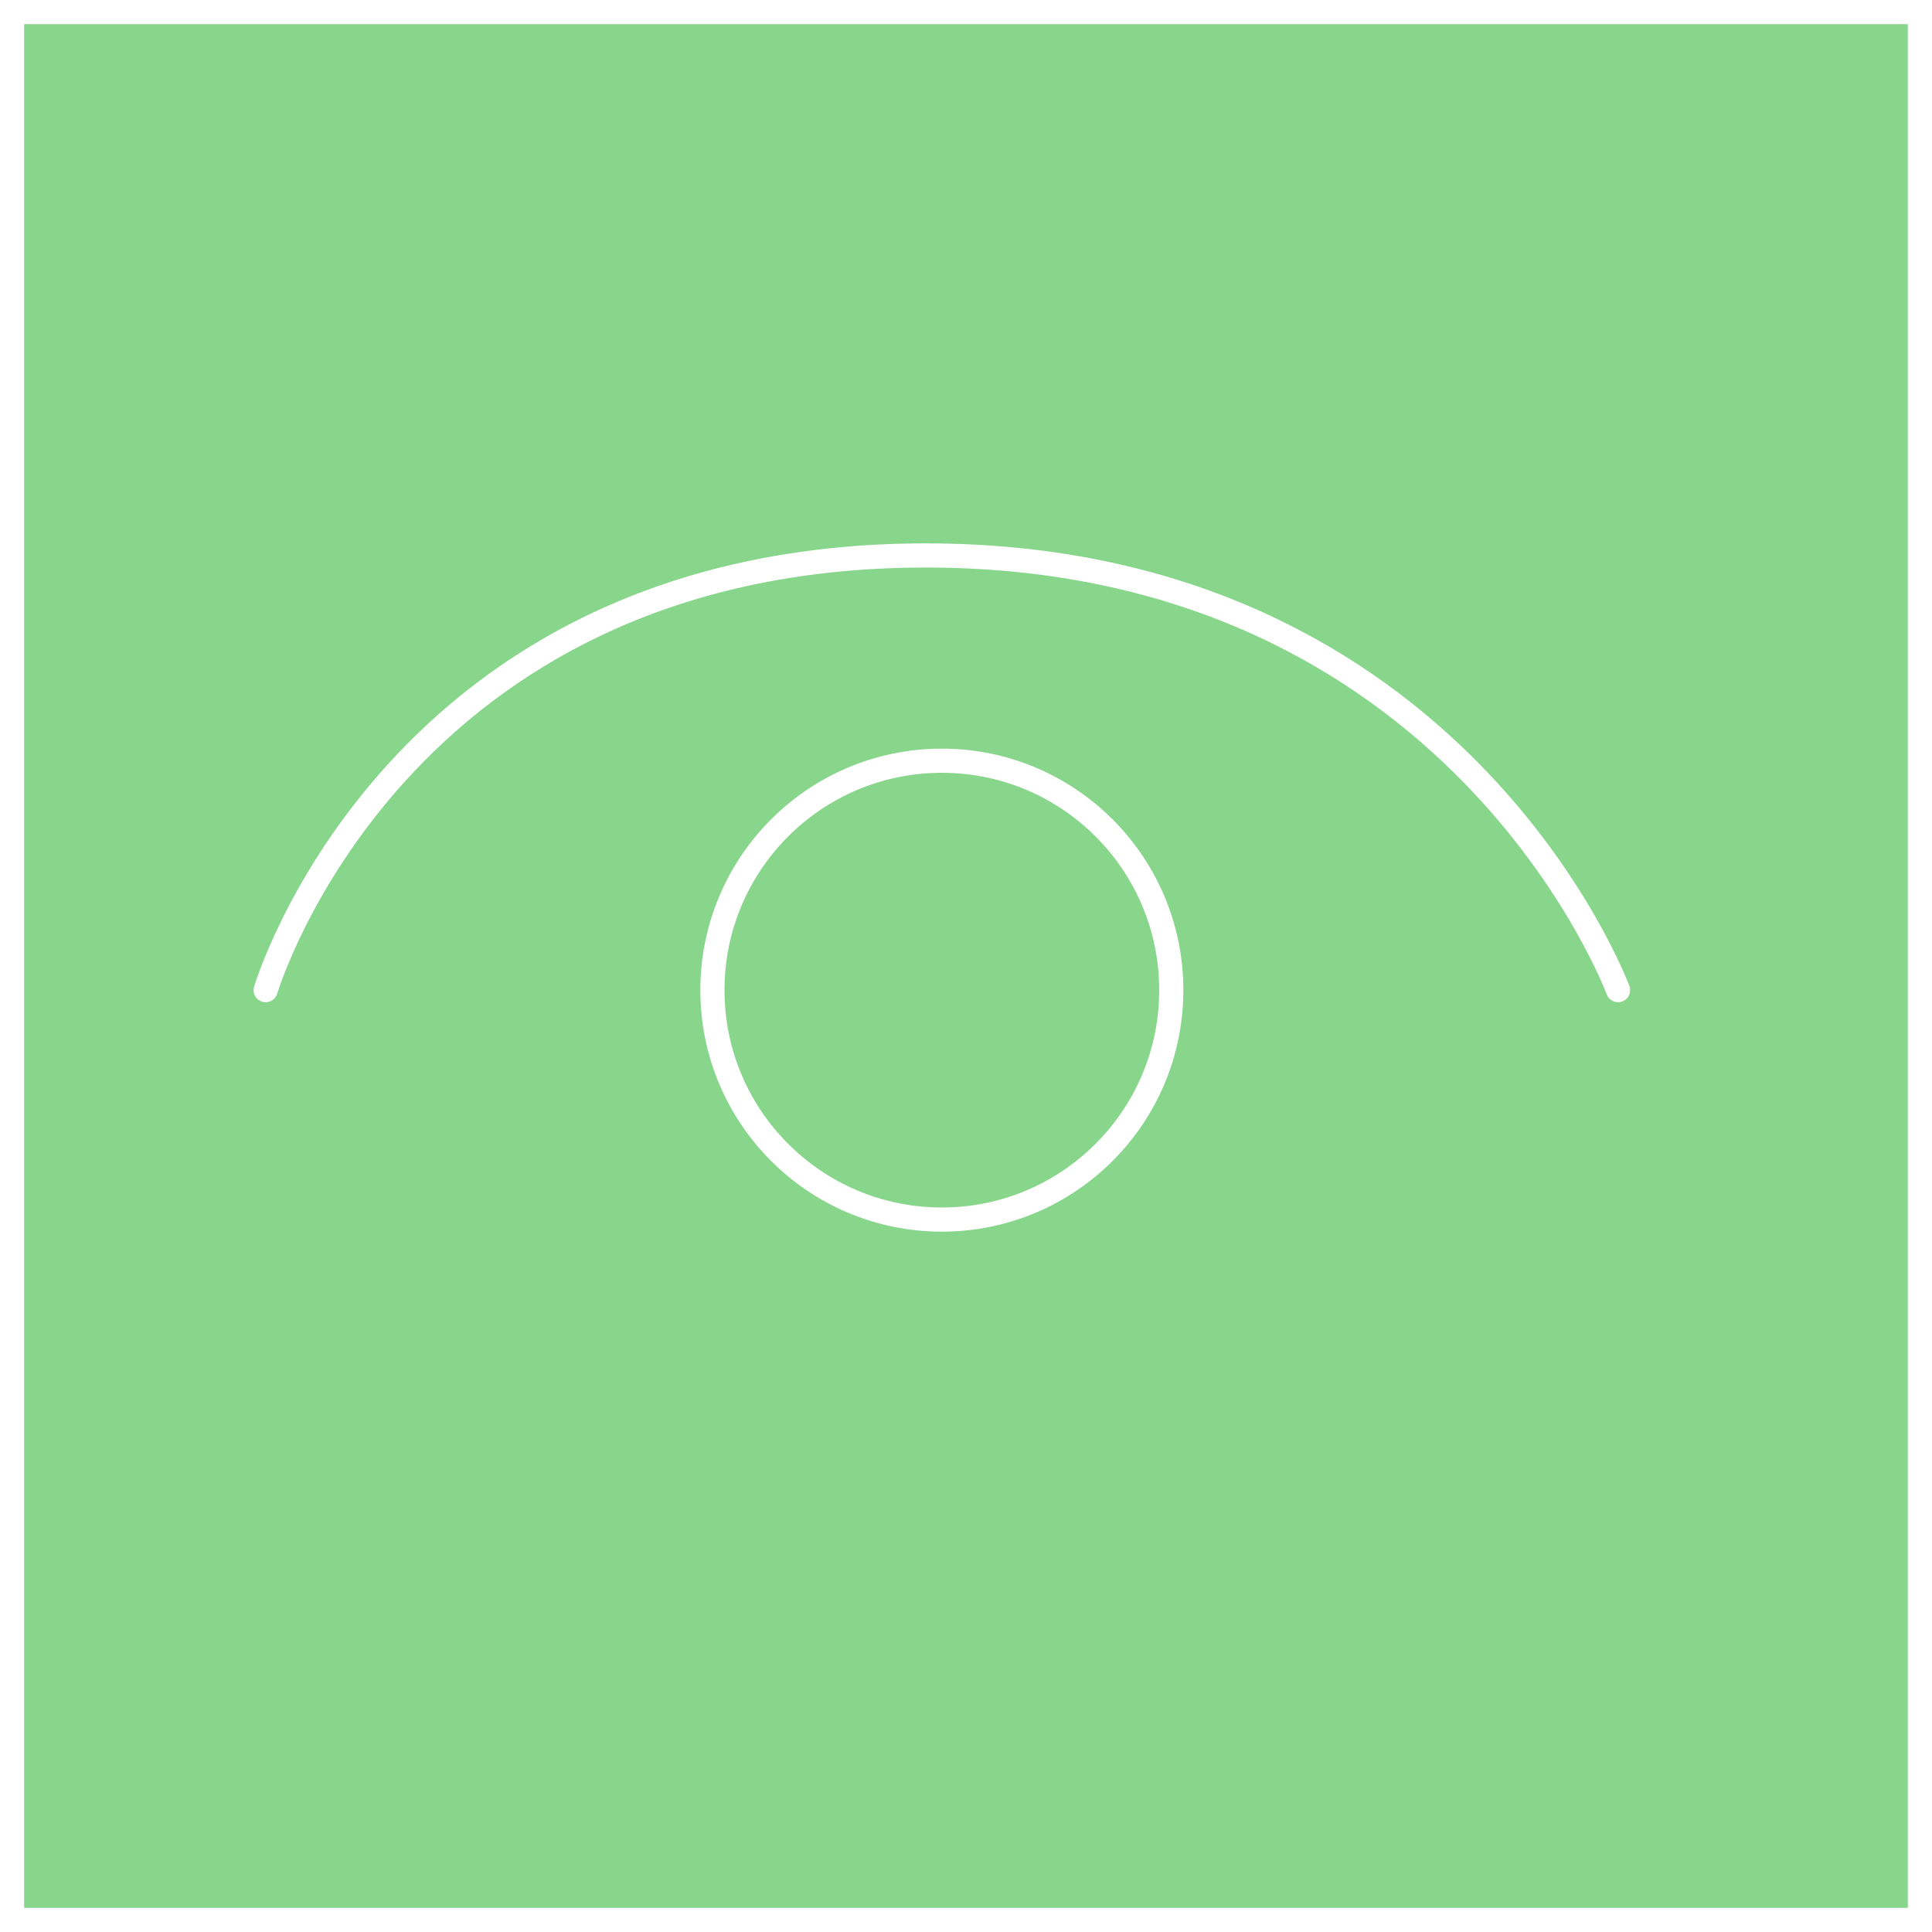
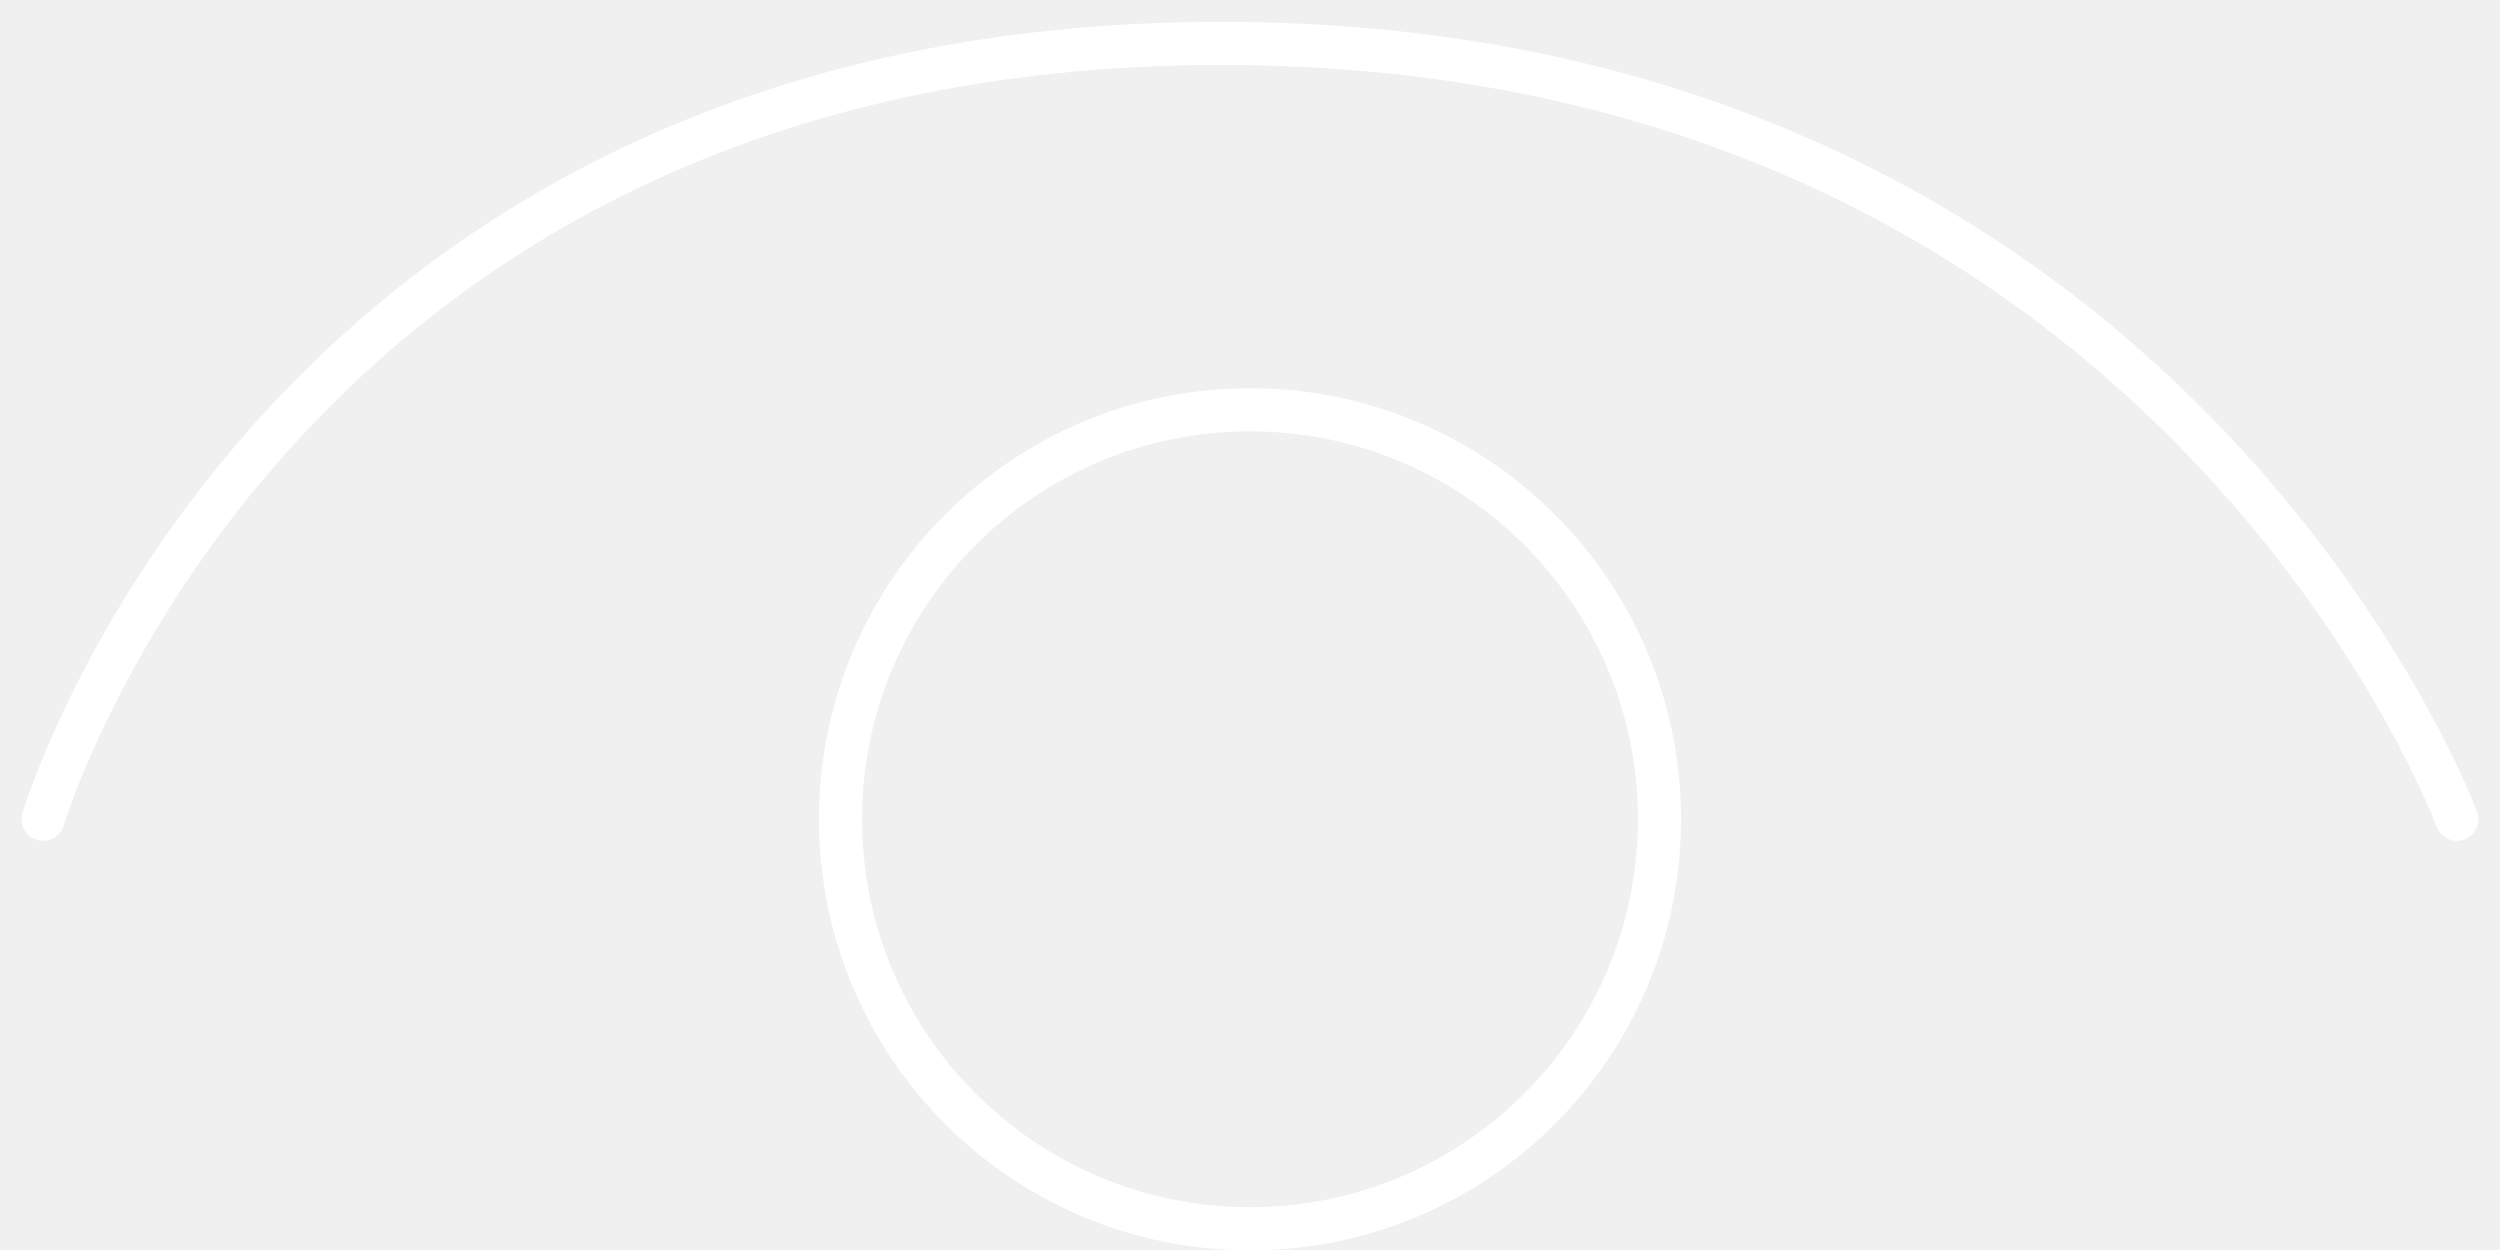
- <svg xmlns="http://www.w3.org/2000/svg" width="80" height="80" viewBox="0 0 80 80" fill="none">
-   <rect x="0.5" y="0.5" width="79" height="79" fill="#88D68B" stroke="white" />
-   <path d="M11 41C11 41 16.333 23 38.333 23C60.333 23 67 41 67 41" stroke="white" stroke-linecap="round" />
-   <circle cx="39" cy="41" r="9.5" stroke="white" />
+ <svg xmlns="http://www.w3.org/2000/svg" width="58" height="29" viewBox="0 0 58 29" fill="none">
+   <path d="M1 19.007C1 19.007 6.333 1.007 28.333 1.007C50.333 1.007 57 19.007 57 19.007" stroke="white" stroke-linecap="round" />
+   <circle cx="29" cy="19.007" r="9.5" stroke="white" />
</svg>
